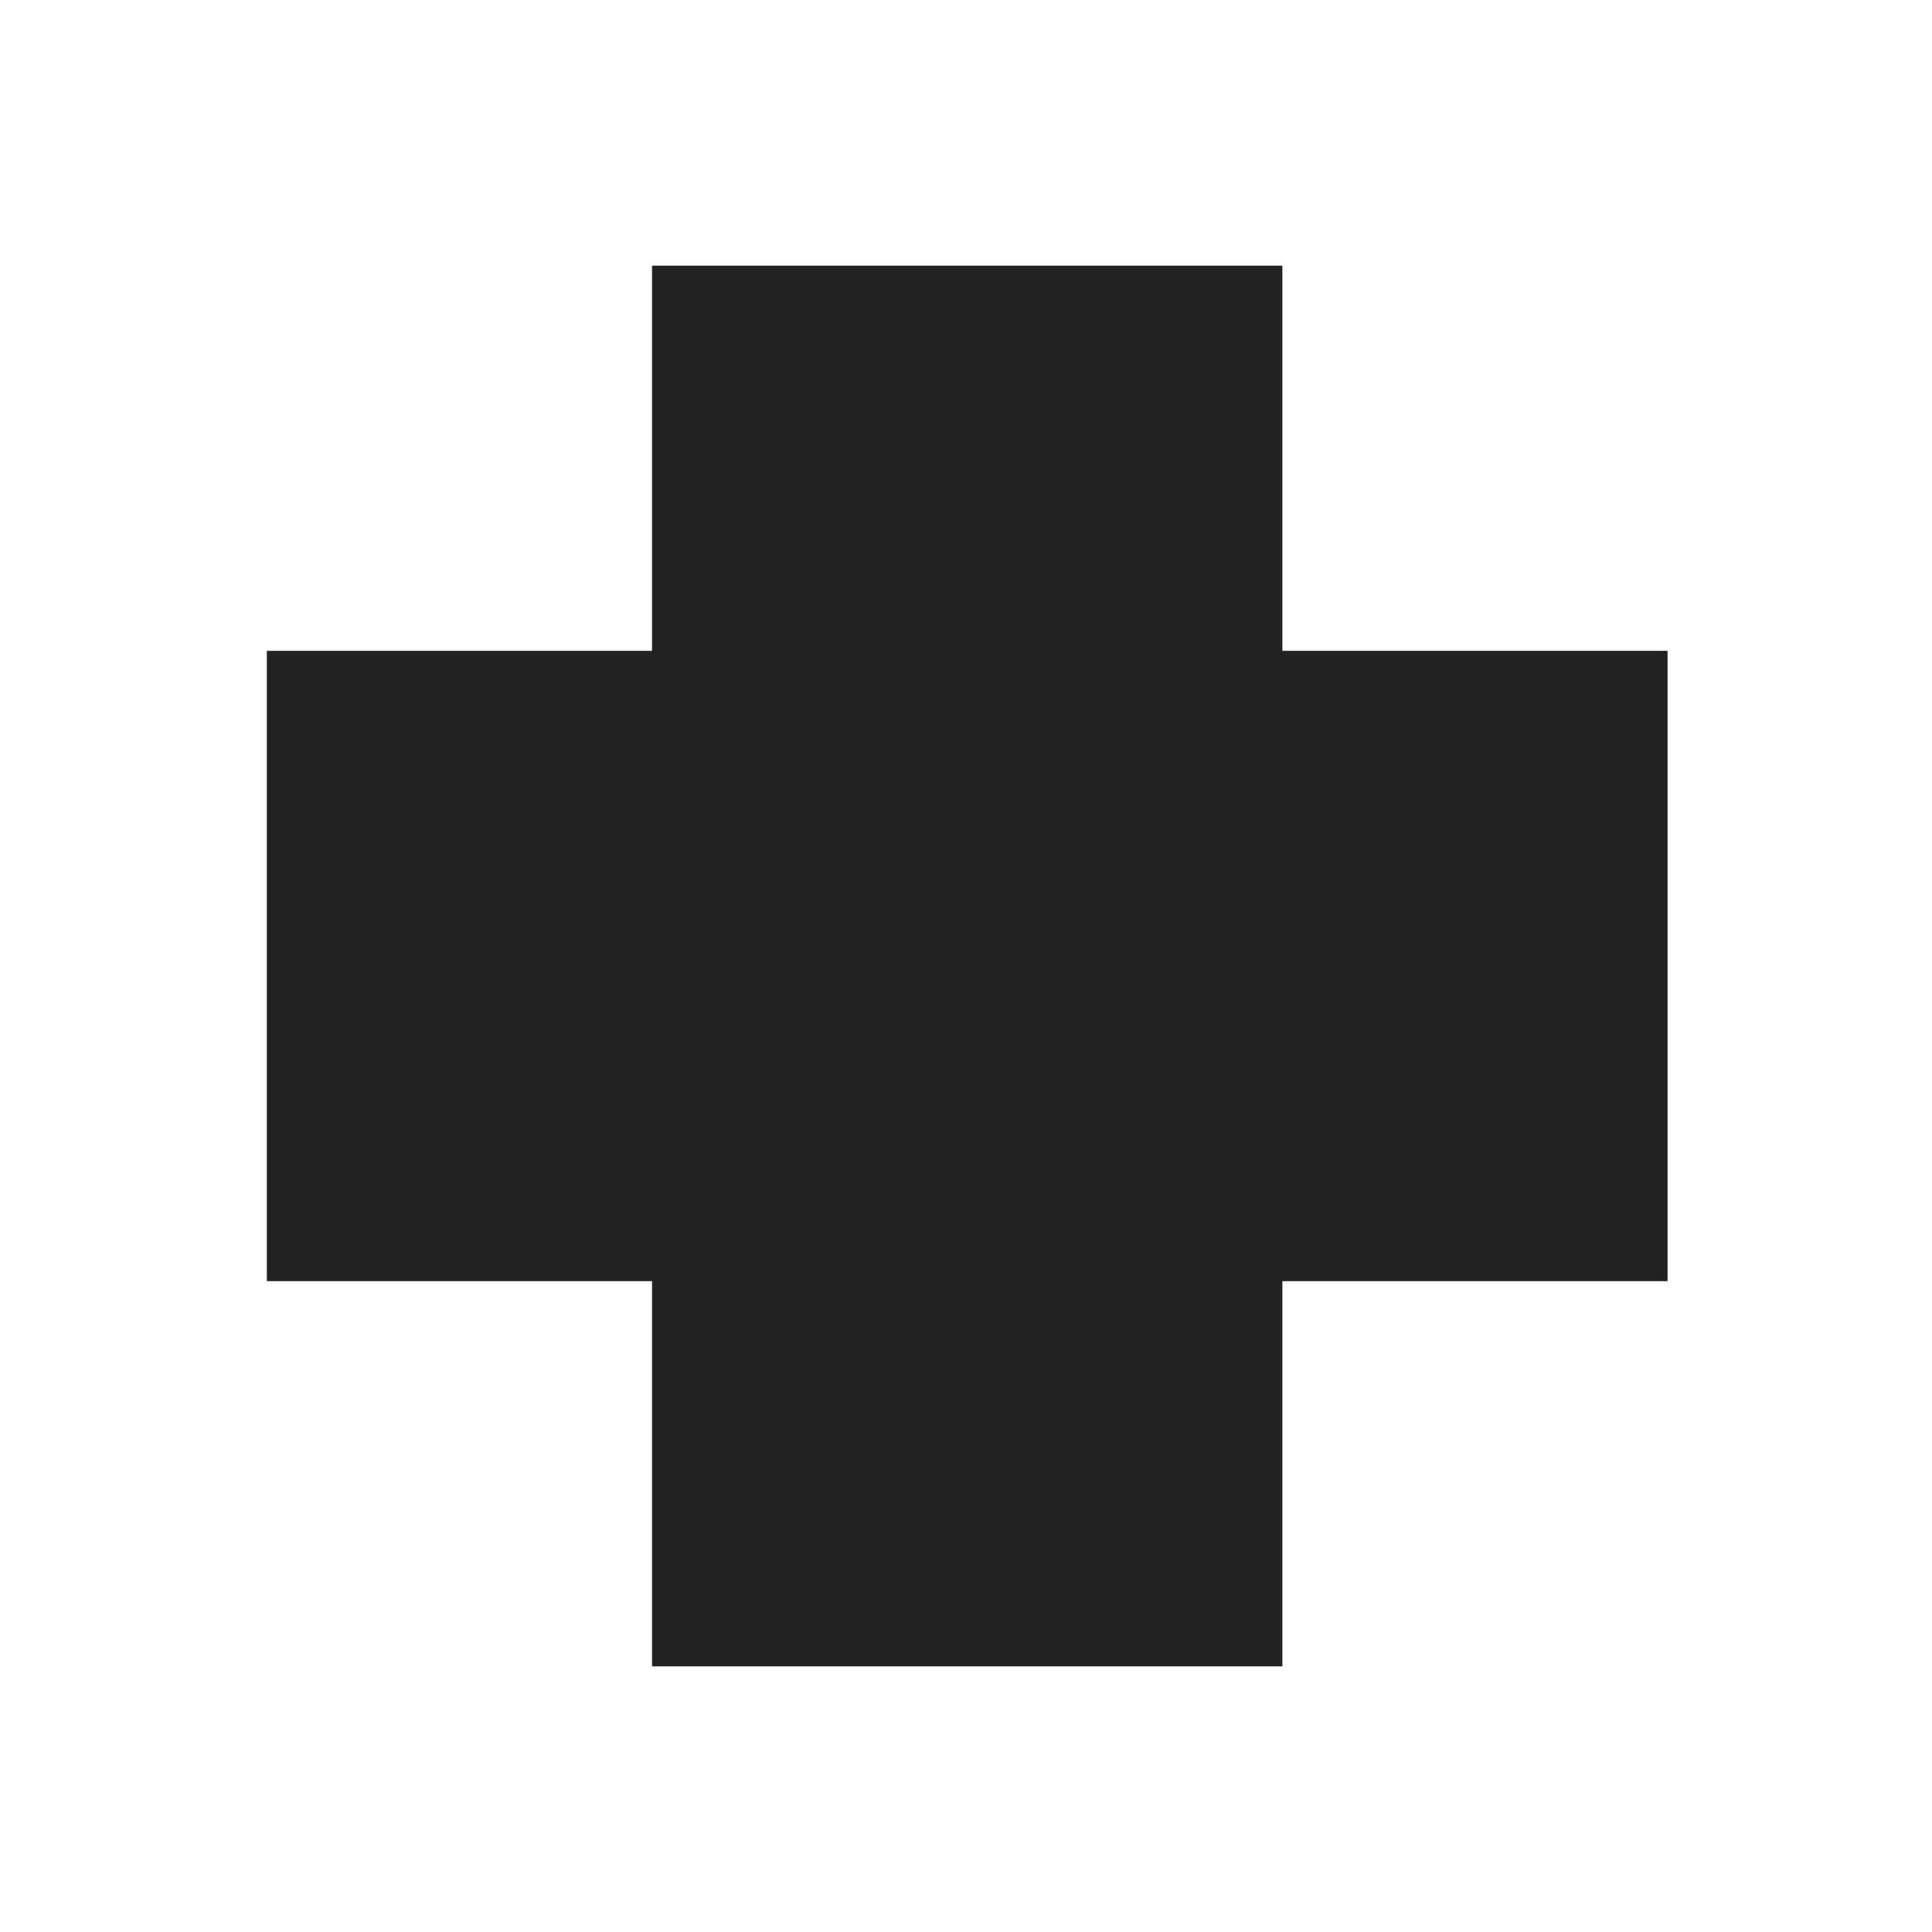
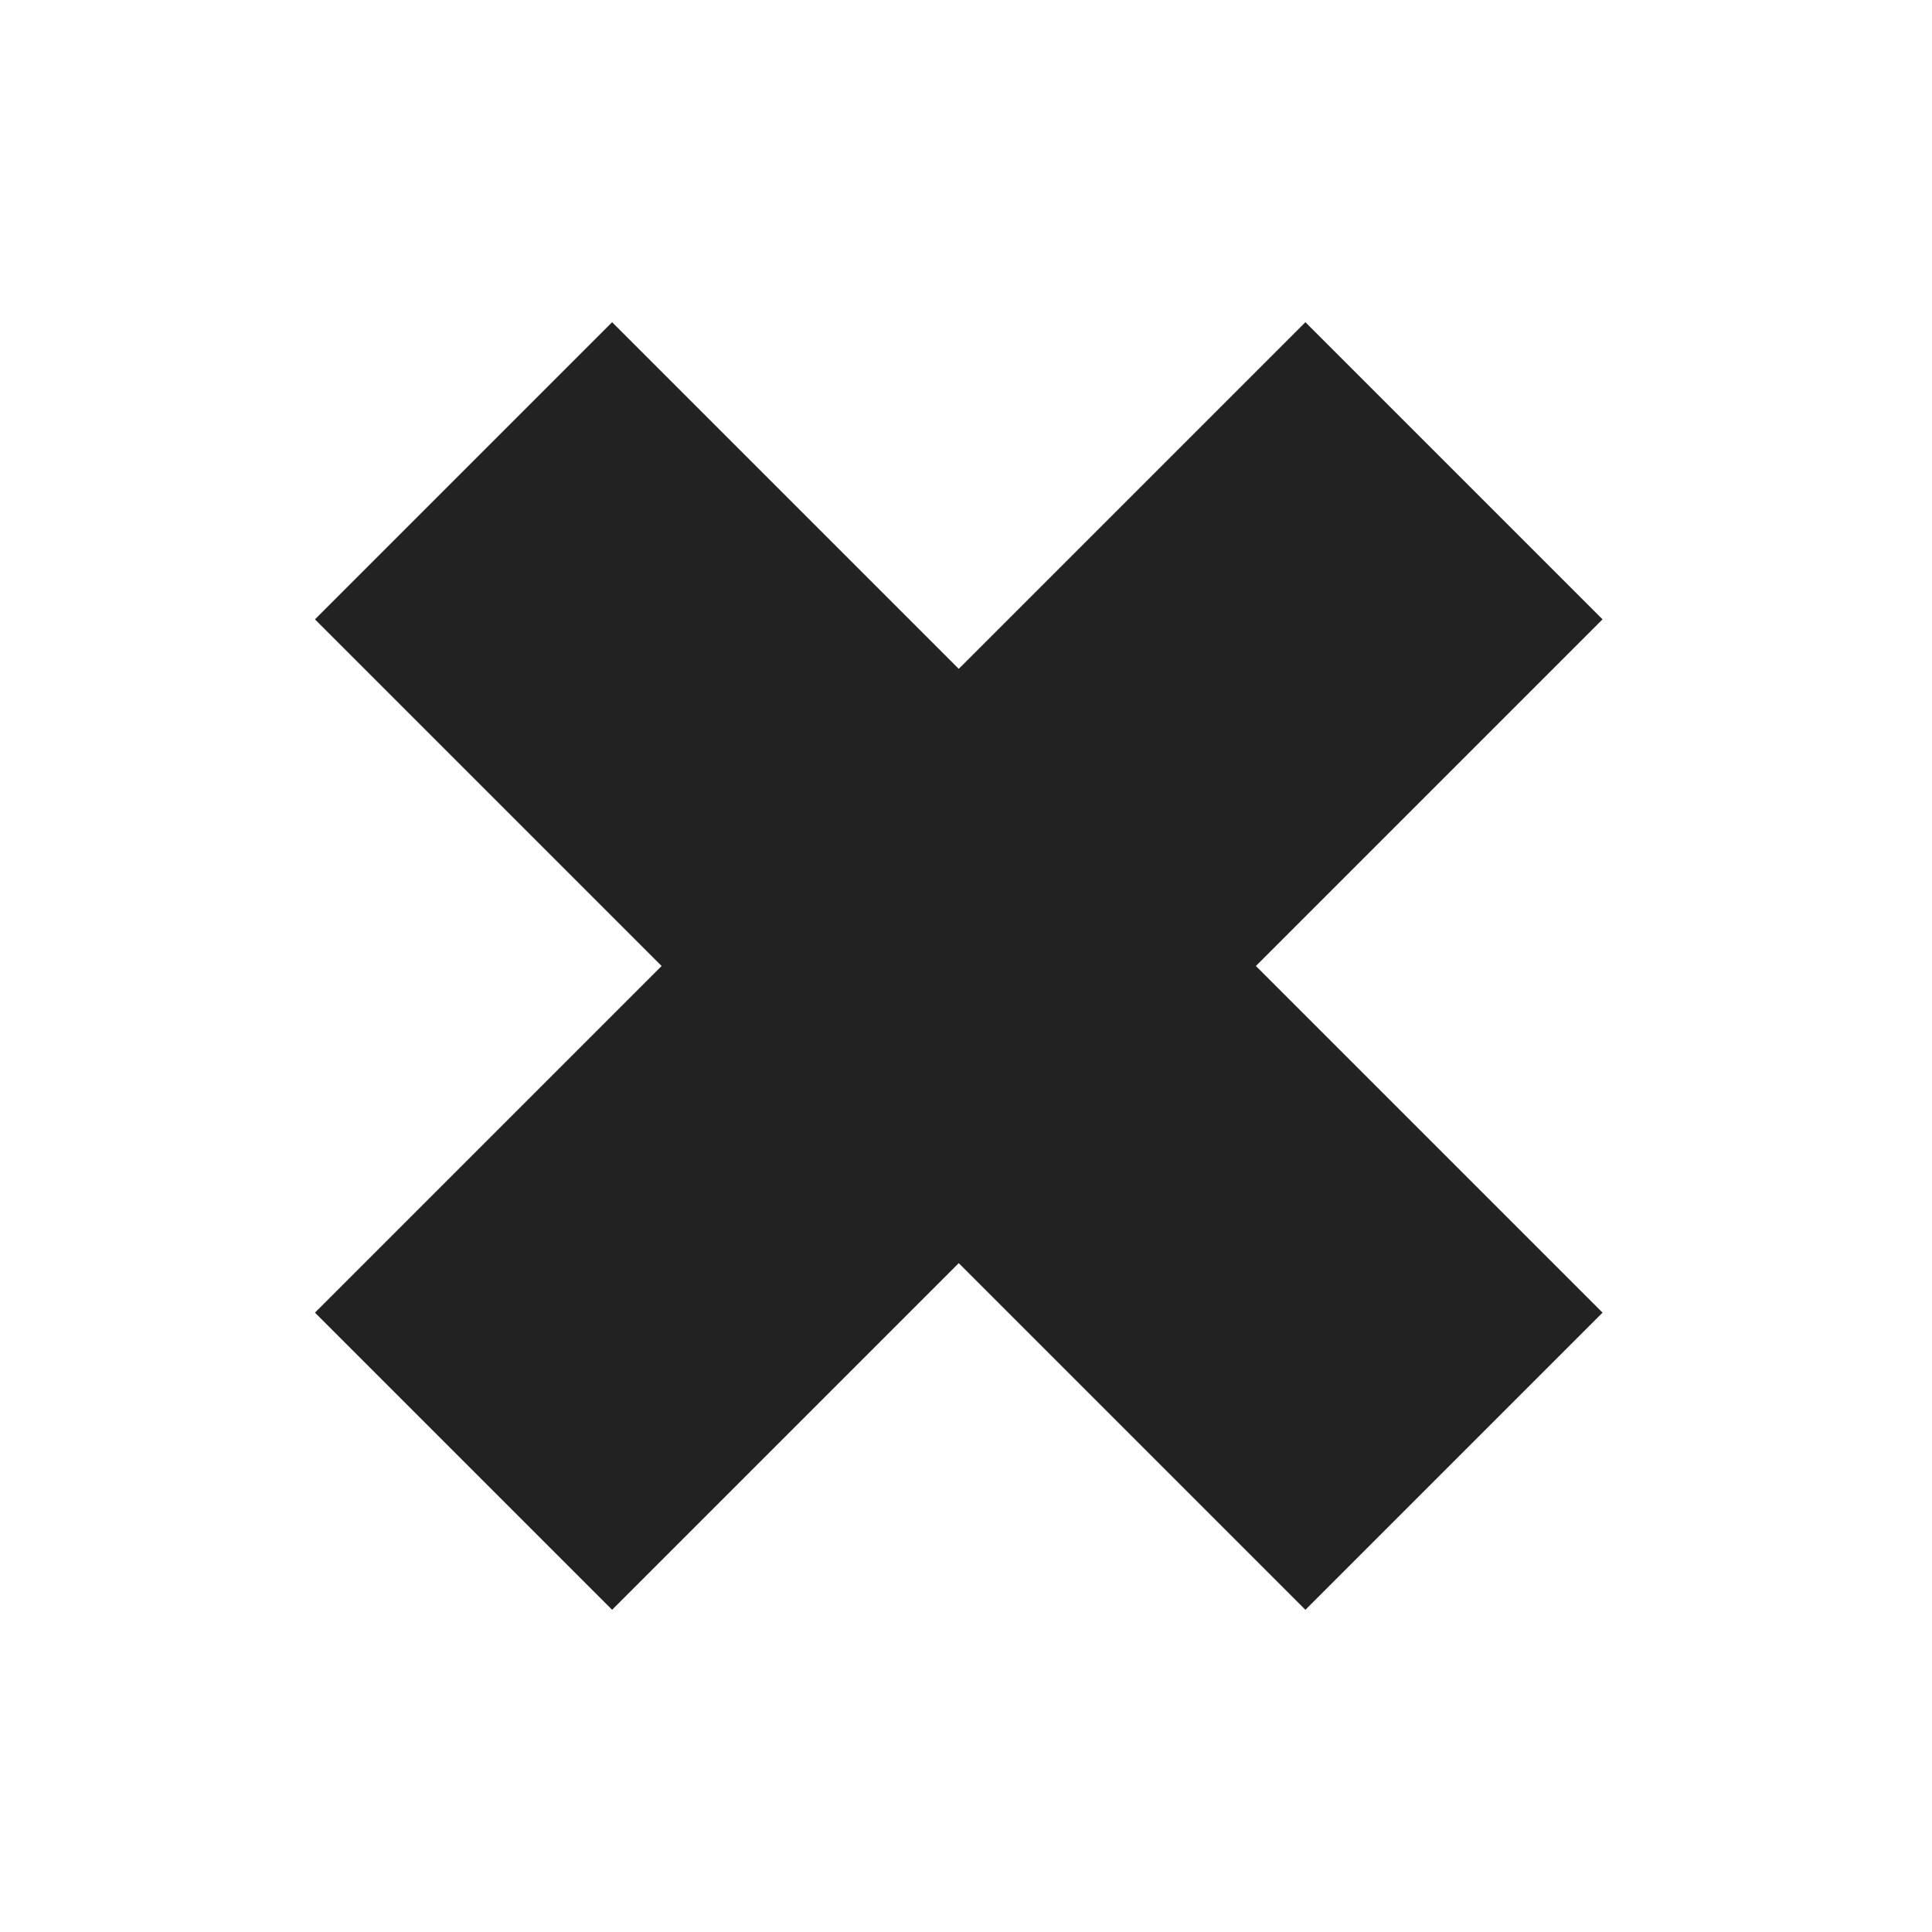
<svg xmlns="http://www.w3.org/2000/svg" width="80" height="80" viewBox="0 0 80 80" fill="none">
-   <path fill-rule="evenodd" clip-rule="evenodd" d="M53.1 11H27V26.95H11.05L11.05 53.05H27V69H53.1V53.05H69.05V26.95H53.1V11Z" fill="#222222" />
+   <path fill-rule="evenodd" clip-rule="evenodd" d="M27.396 40L13.042 54.354L25.346 66.658L39.7 52.304L54.054 66.658L66.358 54.354L52.004 40L66.358 25.646L54.054 13.342L39.7 27.696L25.346 13.342L13.042 25.646L27.396 40Z" fill="#222222" />
</svg>
